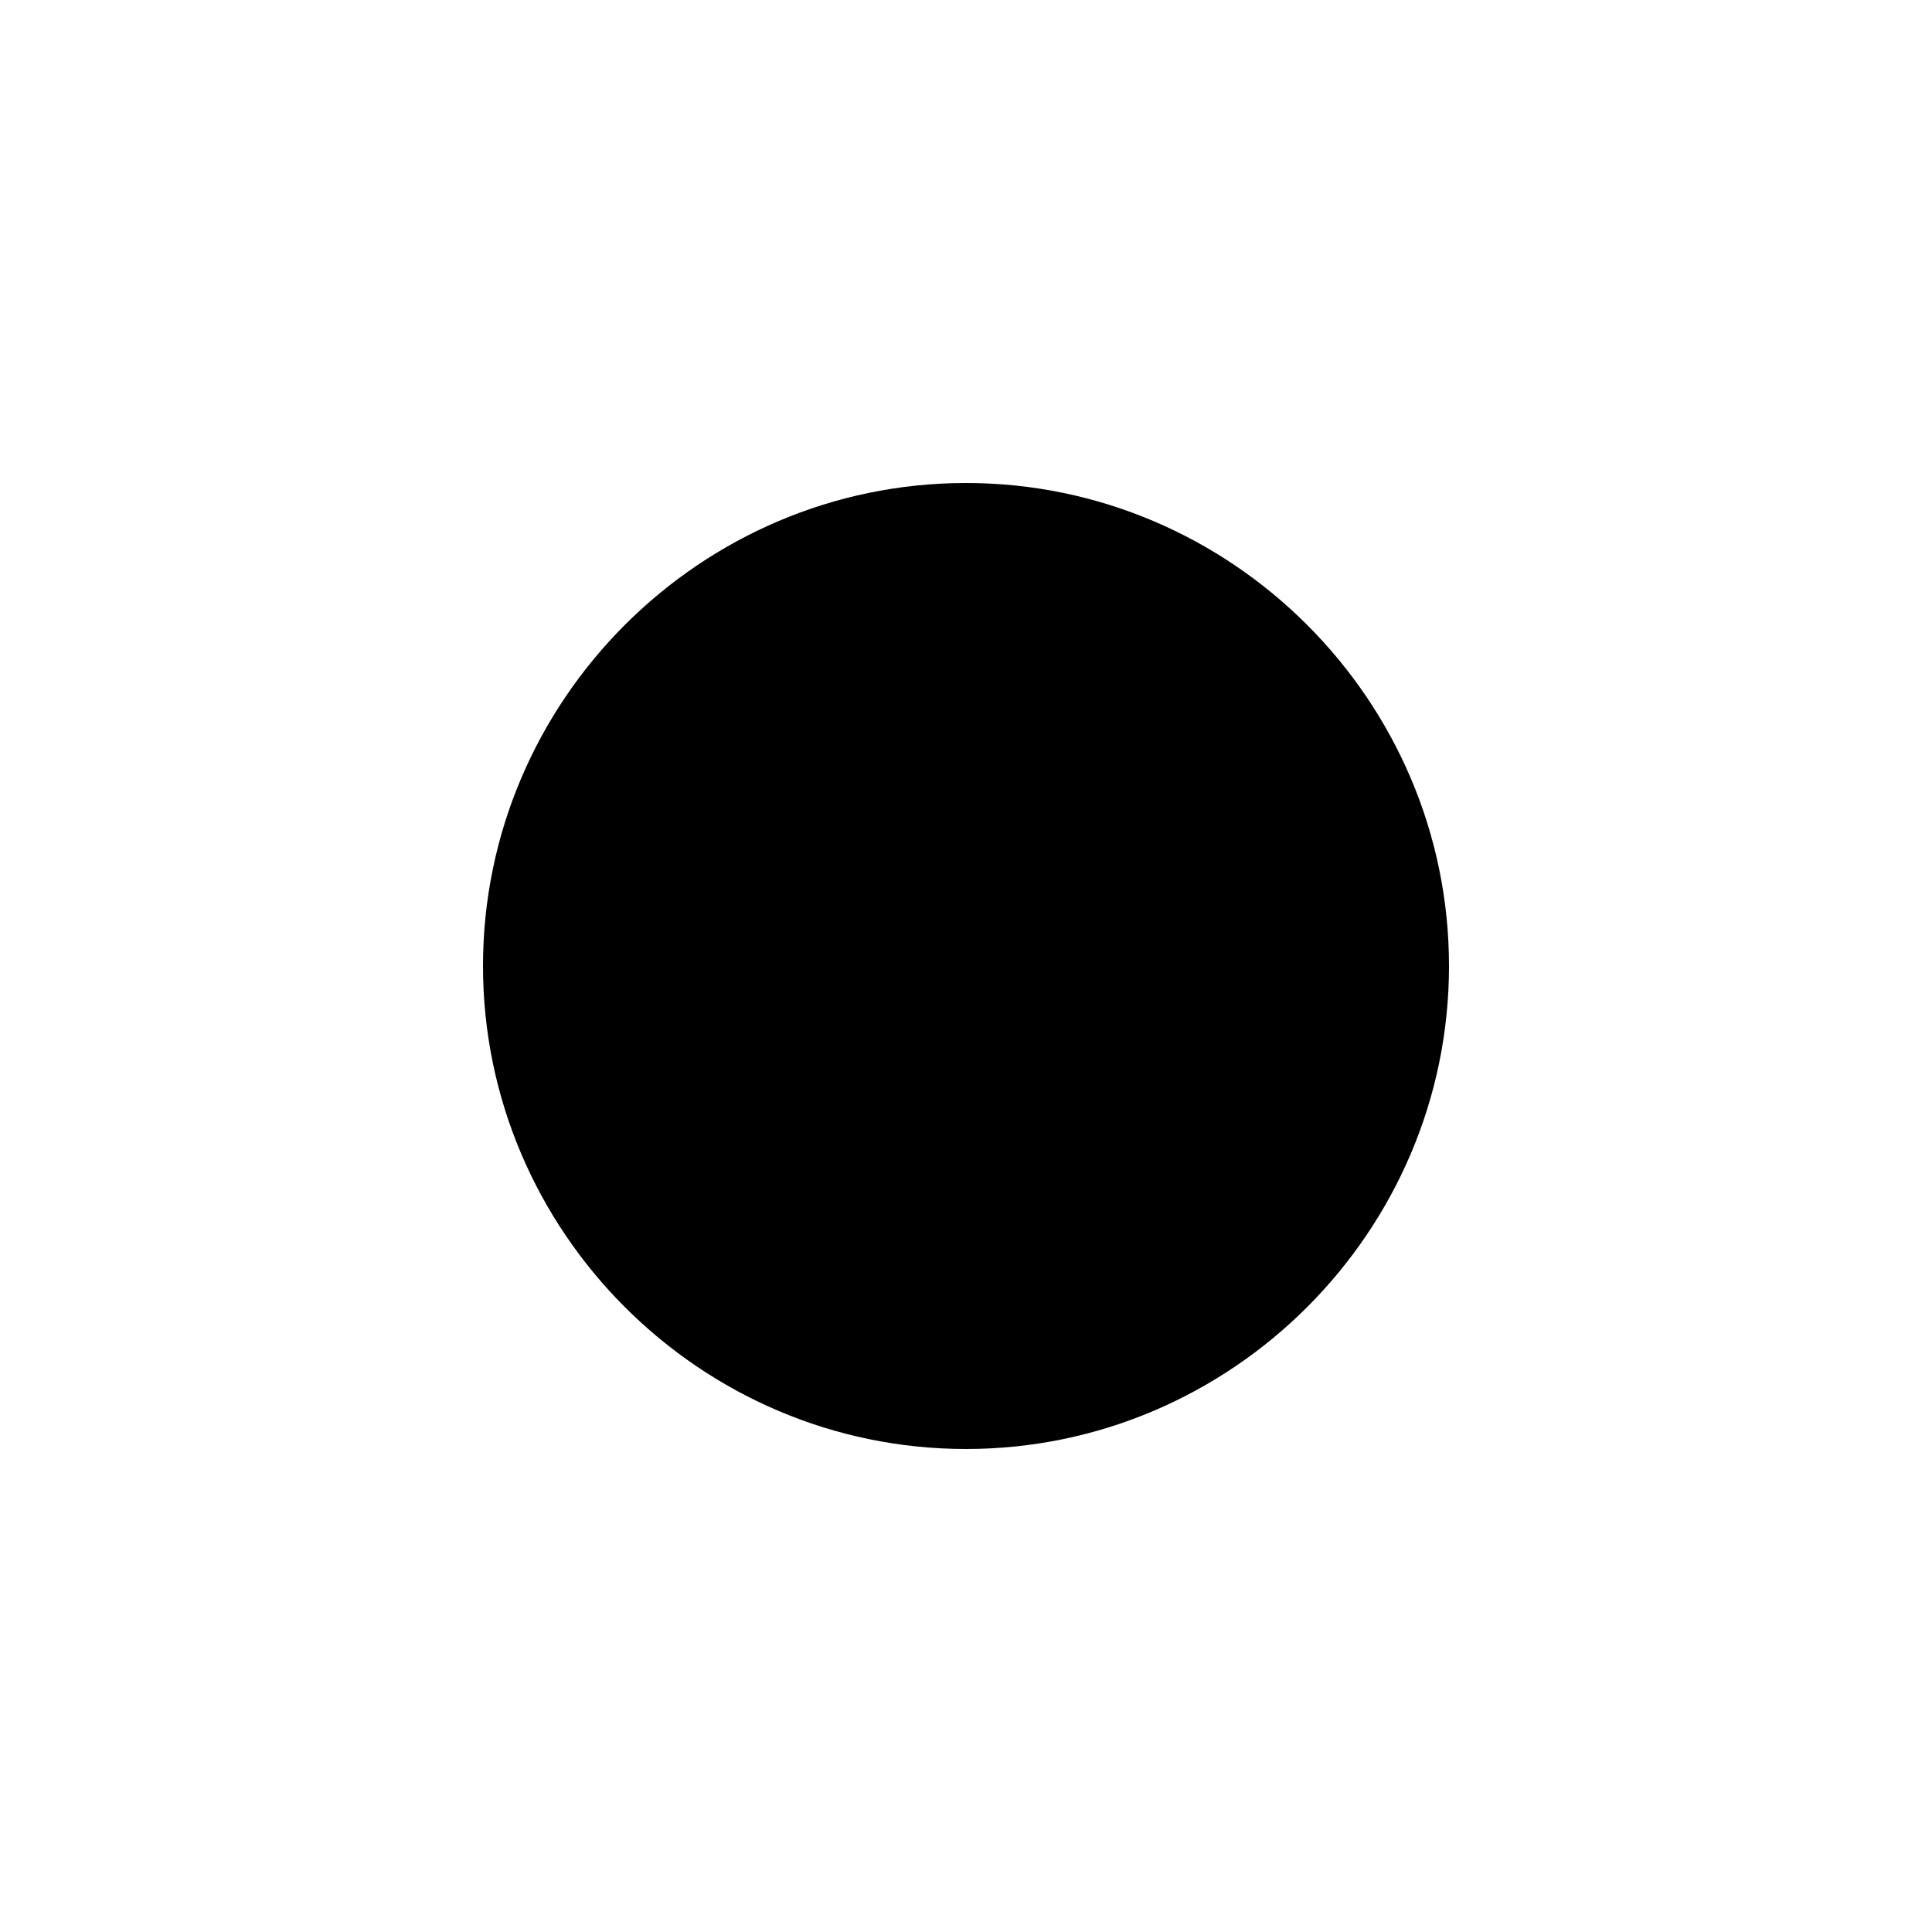
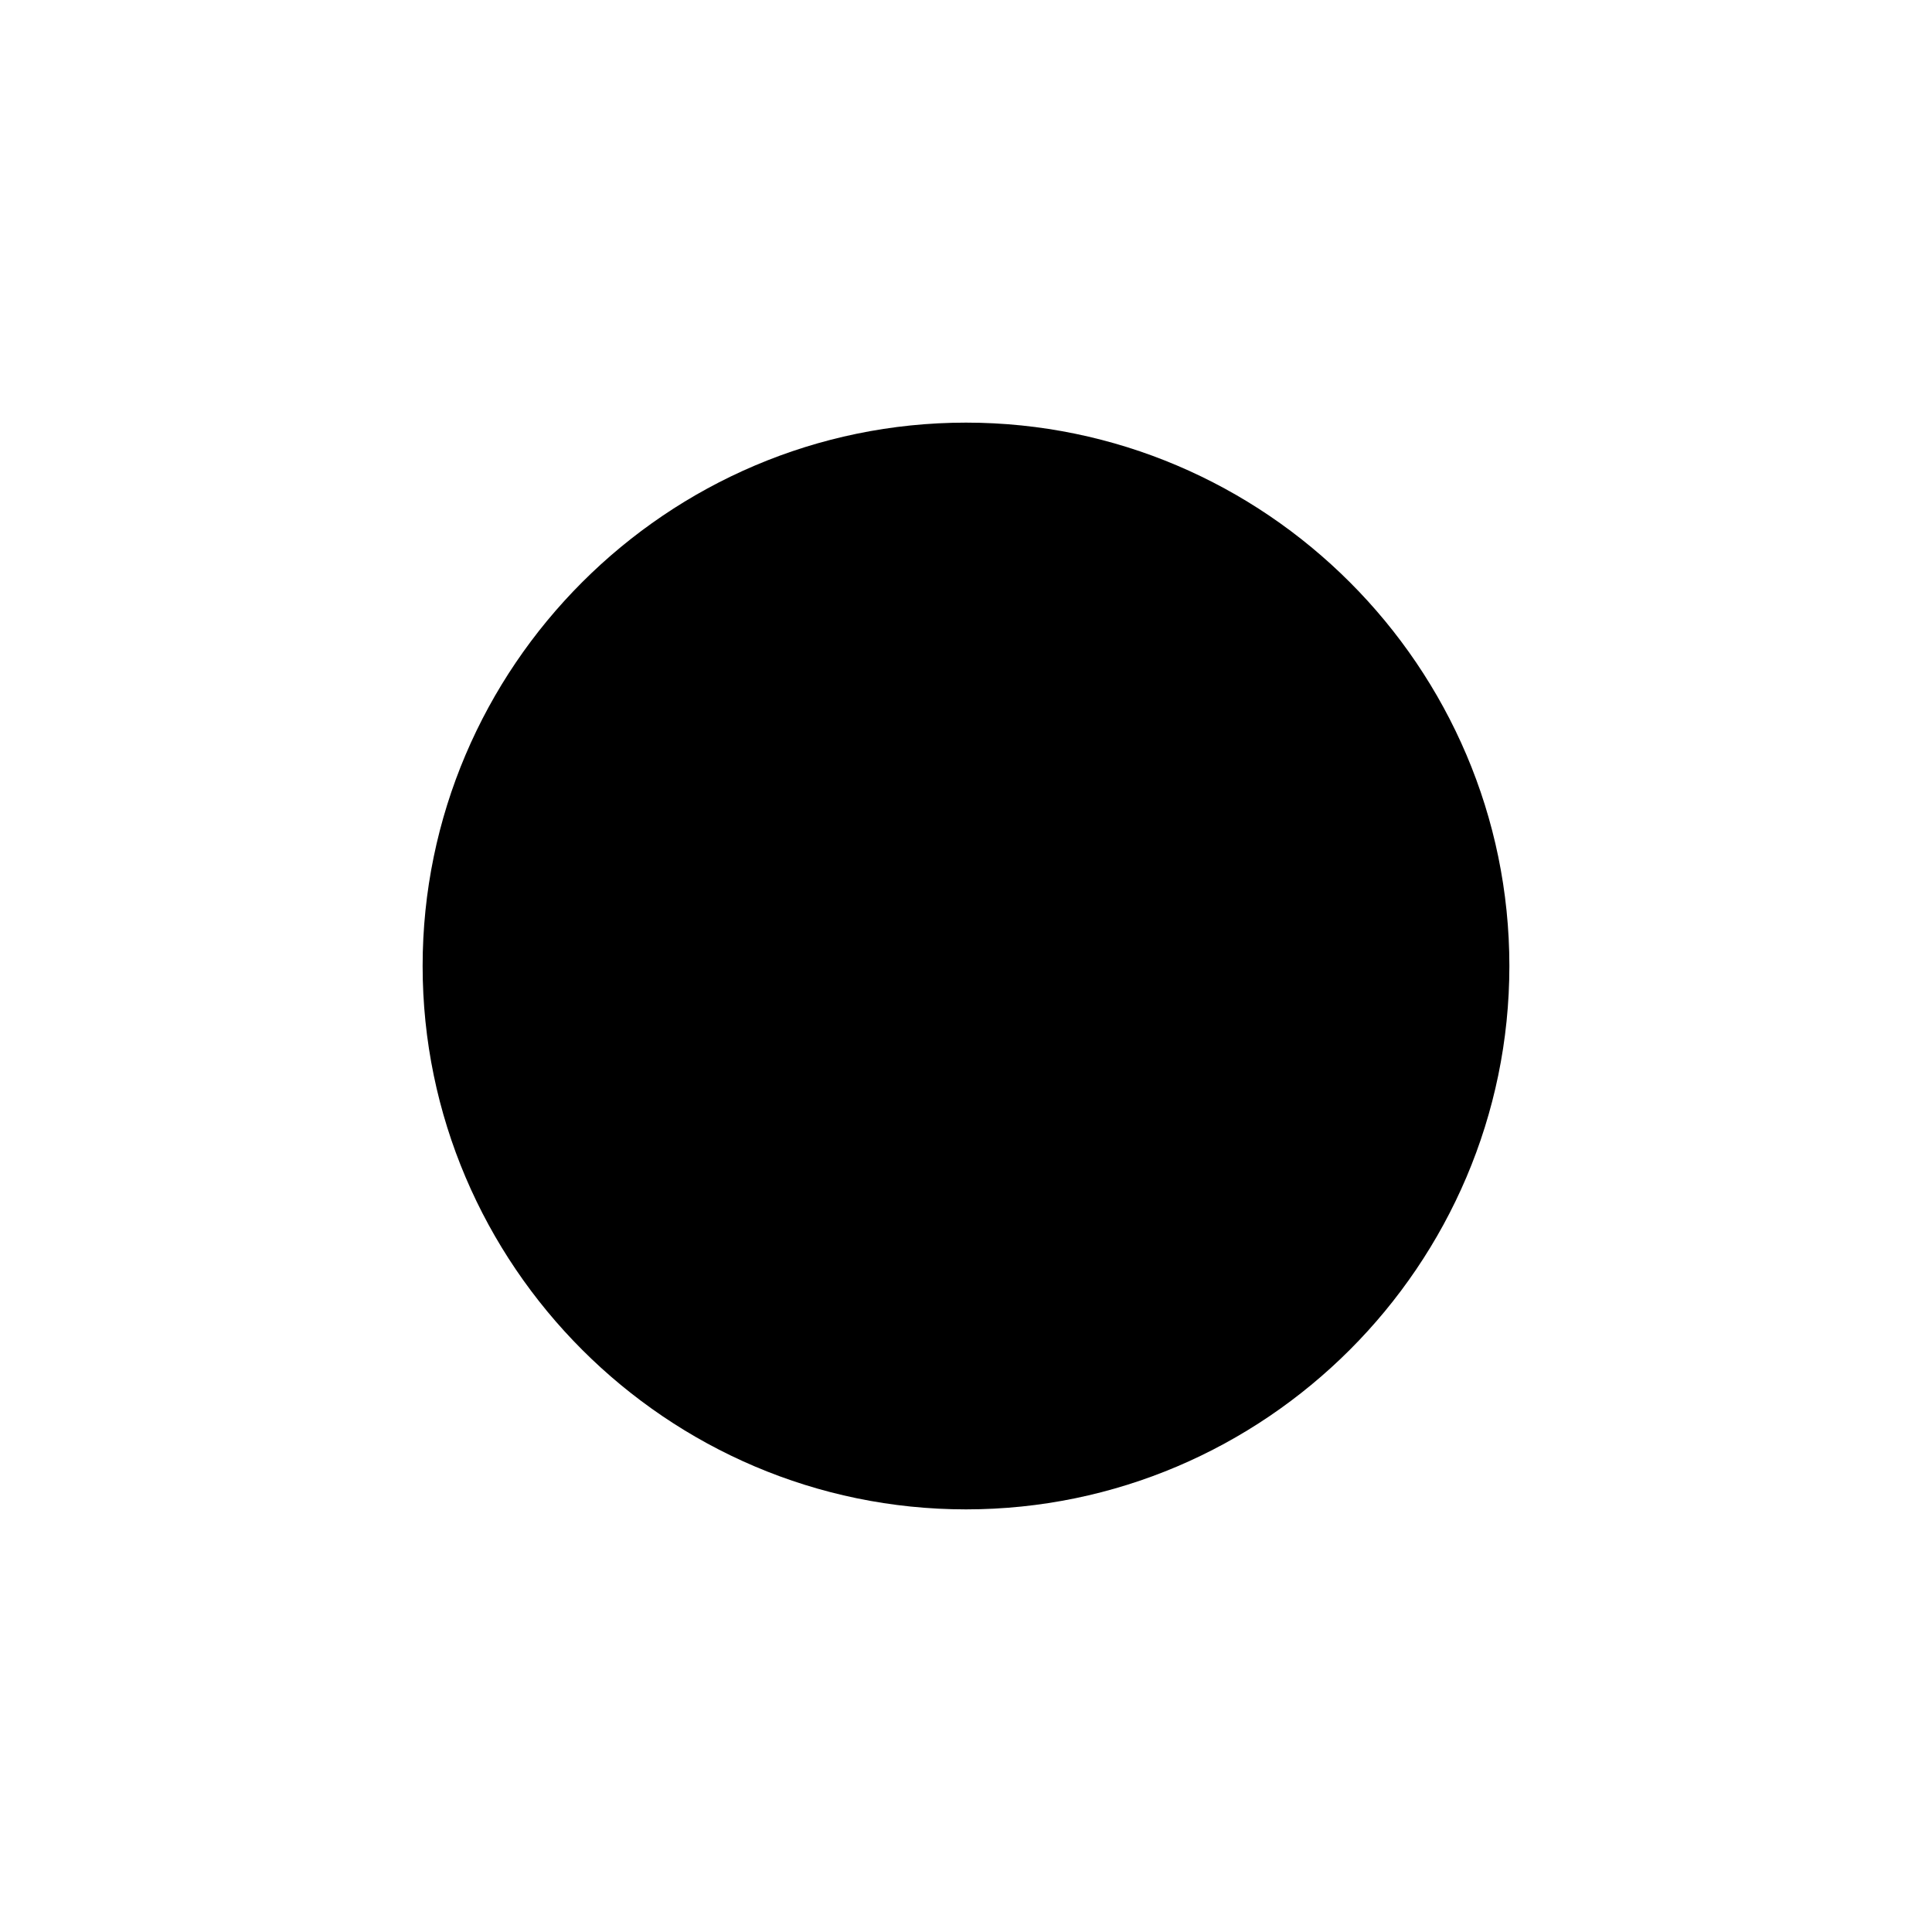
- <svg xmlns="http://www.w3.org/2000/svg" stroke="currentColor" fill="currentColor" stroke-width="0" viewBox="0 0 8 16" height="1em" width="1em">
+ <svg xmlns="http://www.w3.org/2000/svg" stroke="currentColor" fill="currentColor" strokeWidth="0" viewBox="0 0 8 16" height="1em" width="1em">
  <path fillRule="evenodd" d="M0 8c0-2.2 1.8-4 4-4s4 1.8 4 4-1.8 4-4 4-4-1.8-4-4z" />
</svg>
